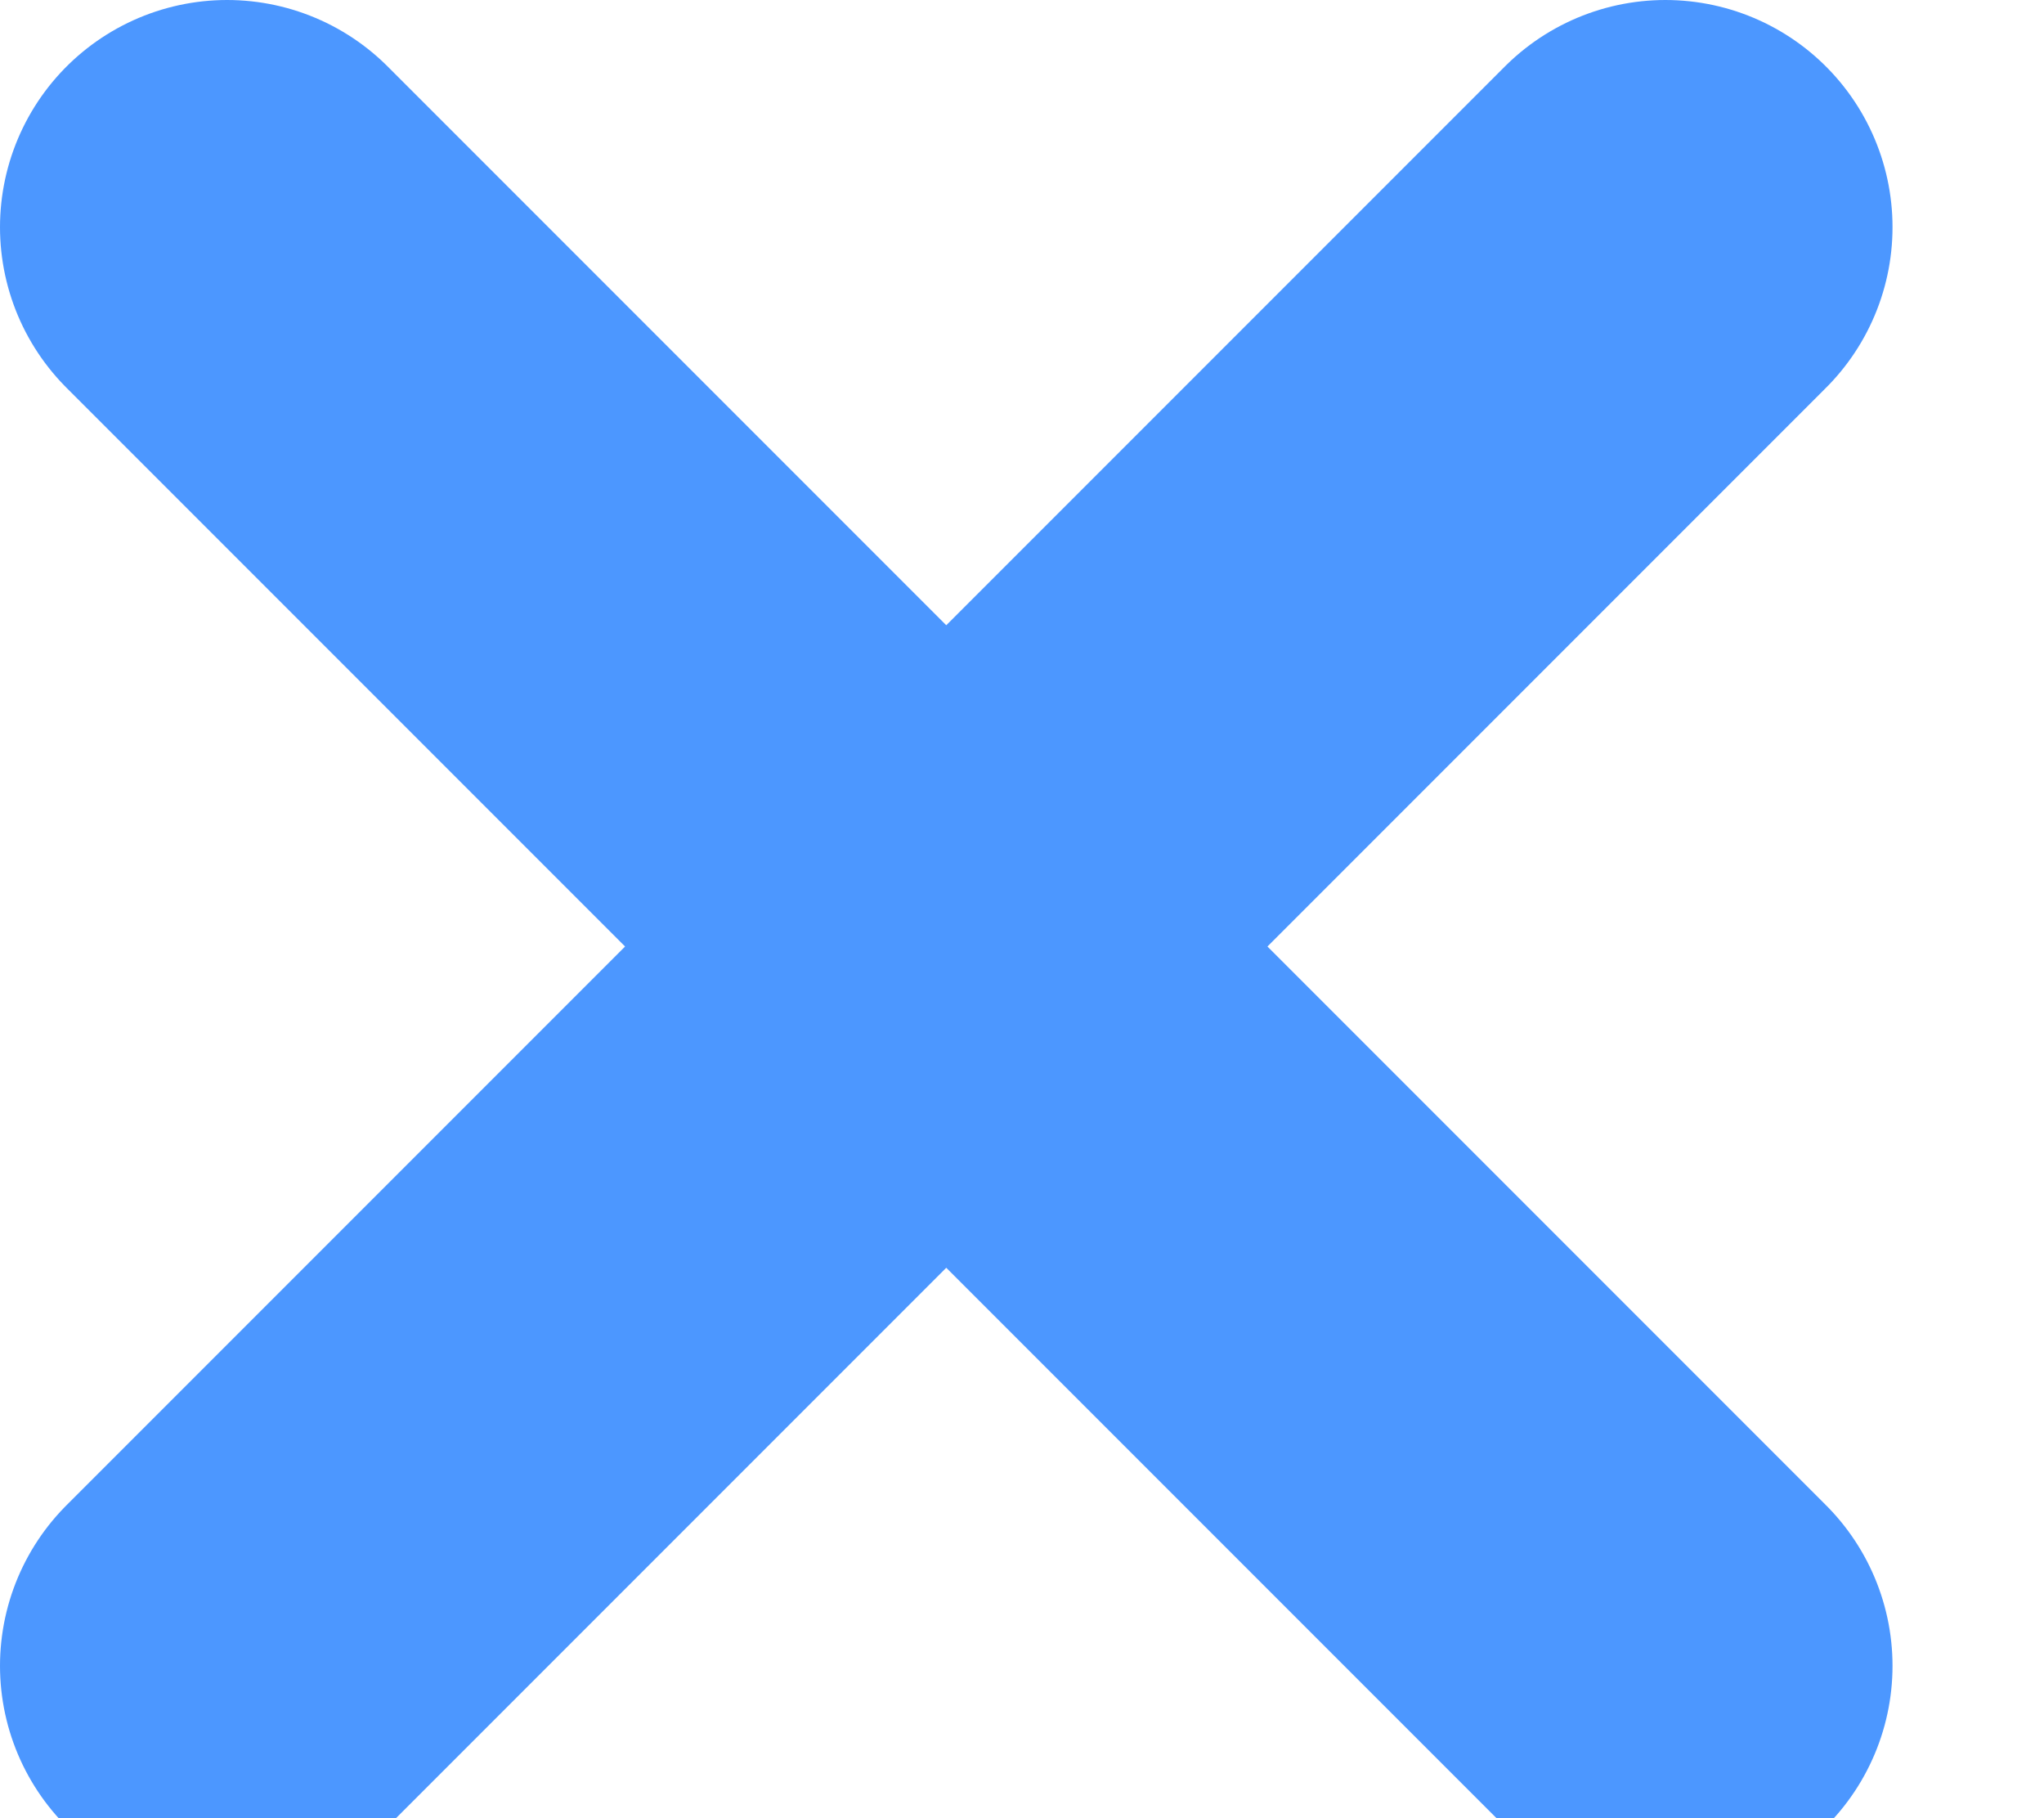
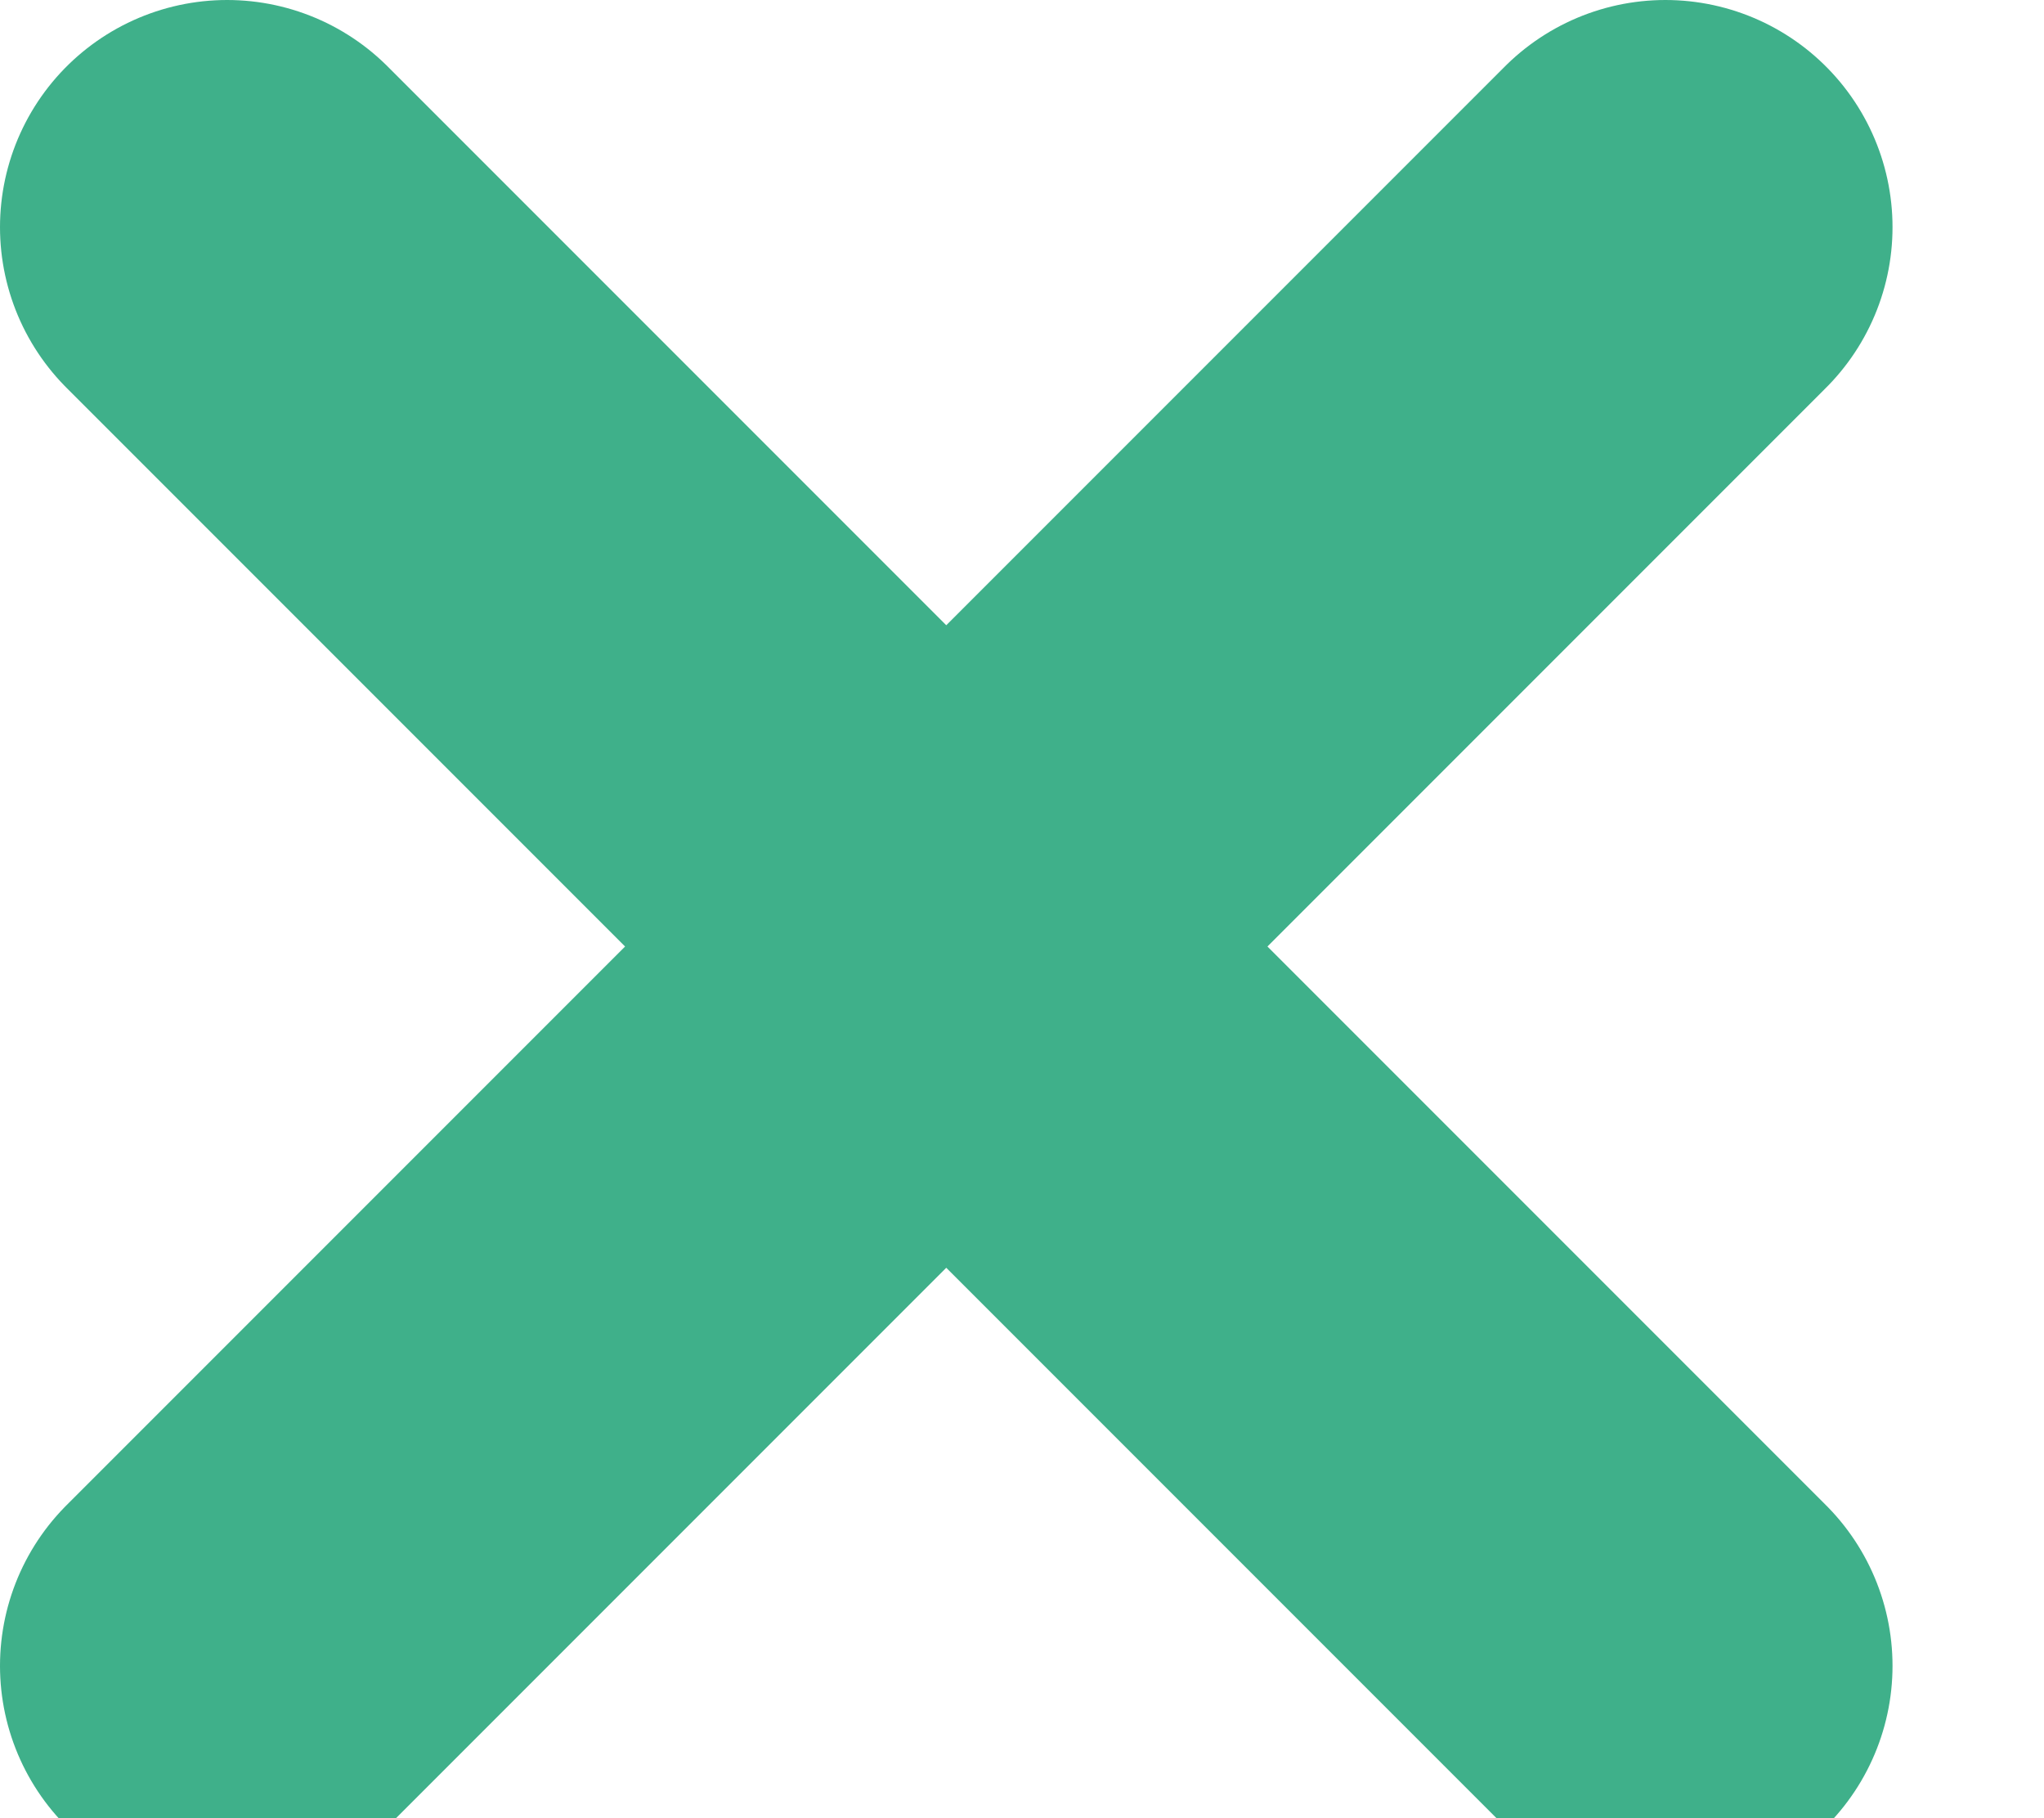
<svg xmlns="http://www.w3.org/2000/svg" width="9" height="8" viewBox="0 0 9 8">
-   <path fill="none" stroke="#4C97FF" stroke-width="2" d="M1 7.333L7.333 1M1 1L7.333 7.333" stroke-linecap="round" stroke-linejoin="round" />
+   <path fill="none" stroke="#3FB08A" stroke-width="2" d="M1 7.333L7.333 1M1 1L7.333 7.333" stroke-linecap="round" stroke-linejoin="round" />
</svg>
